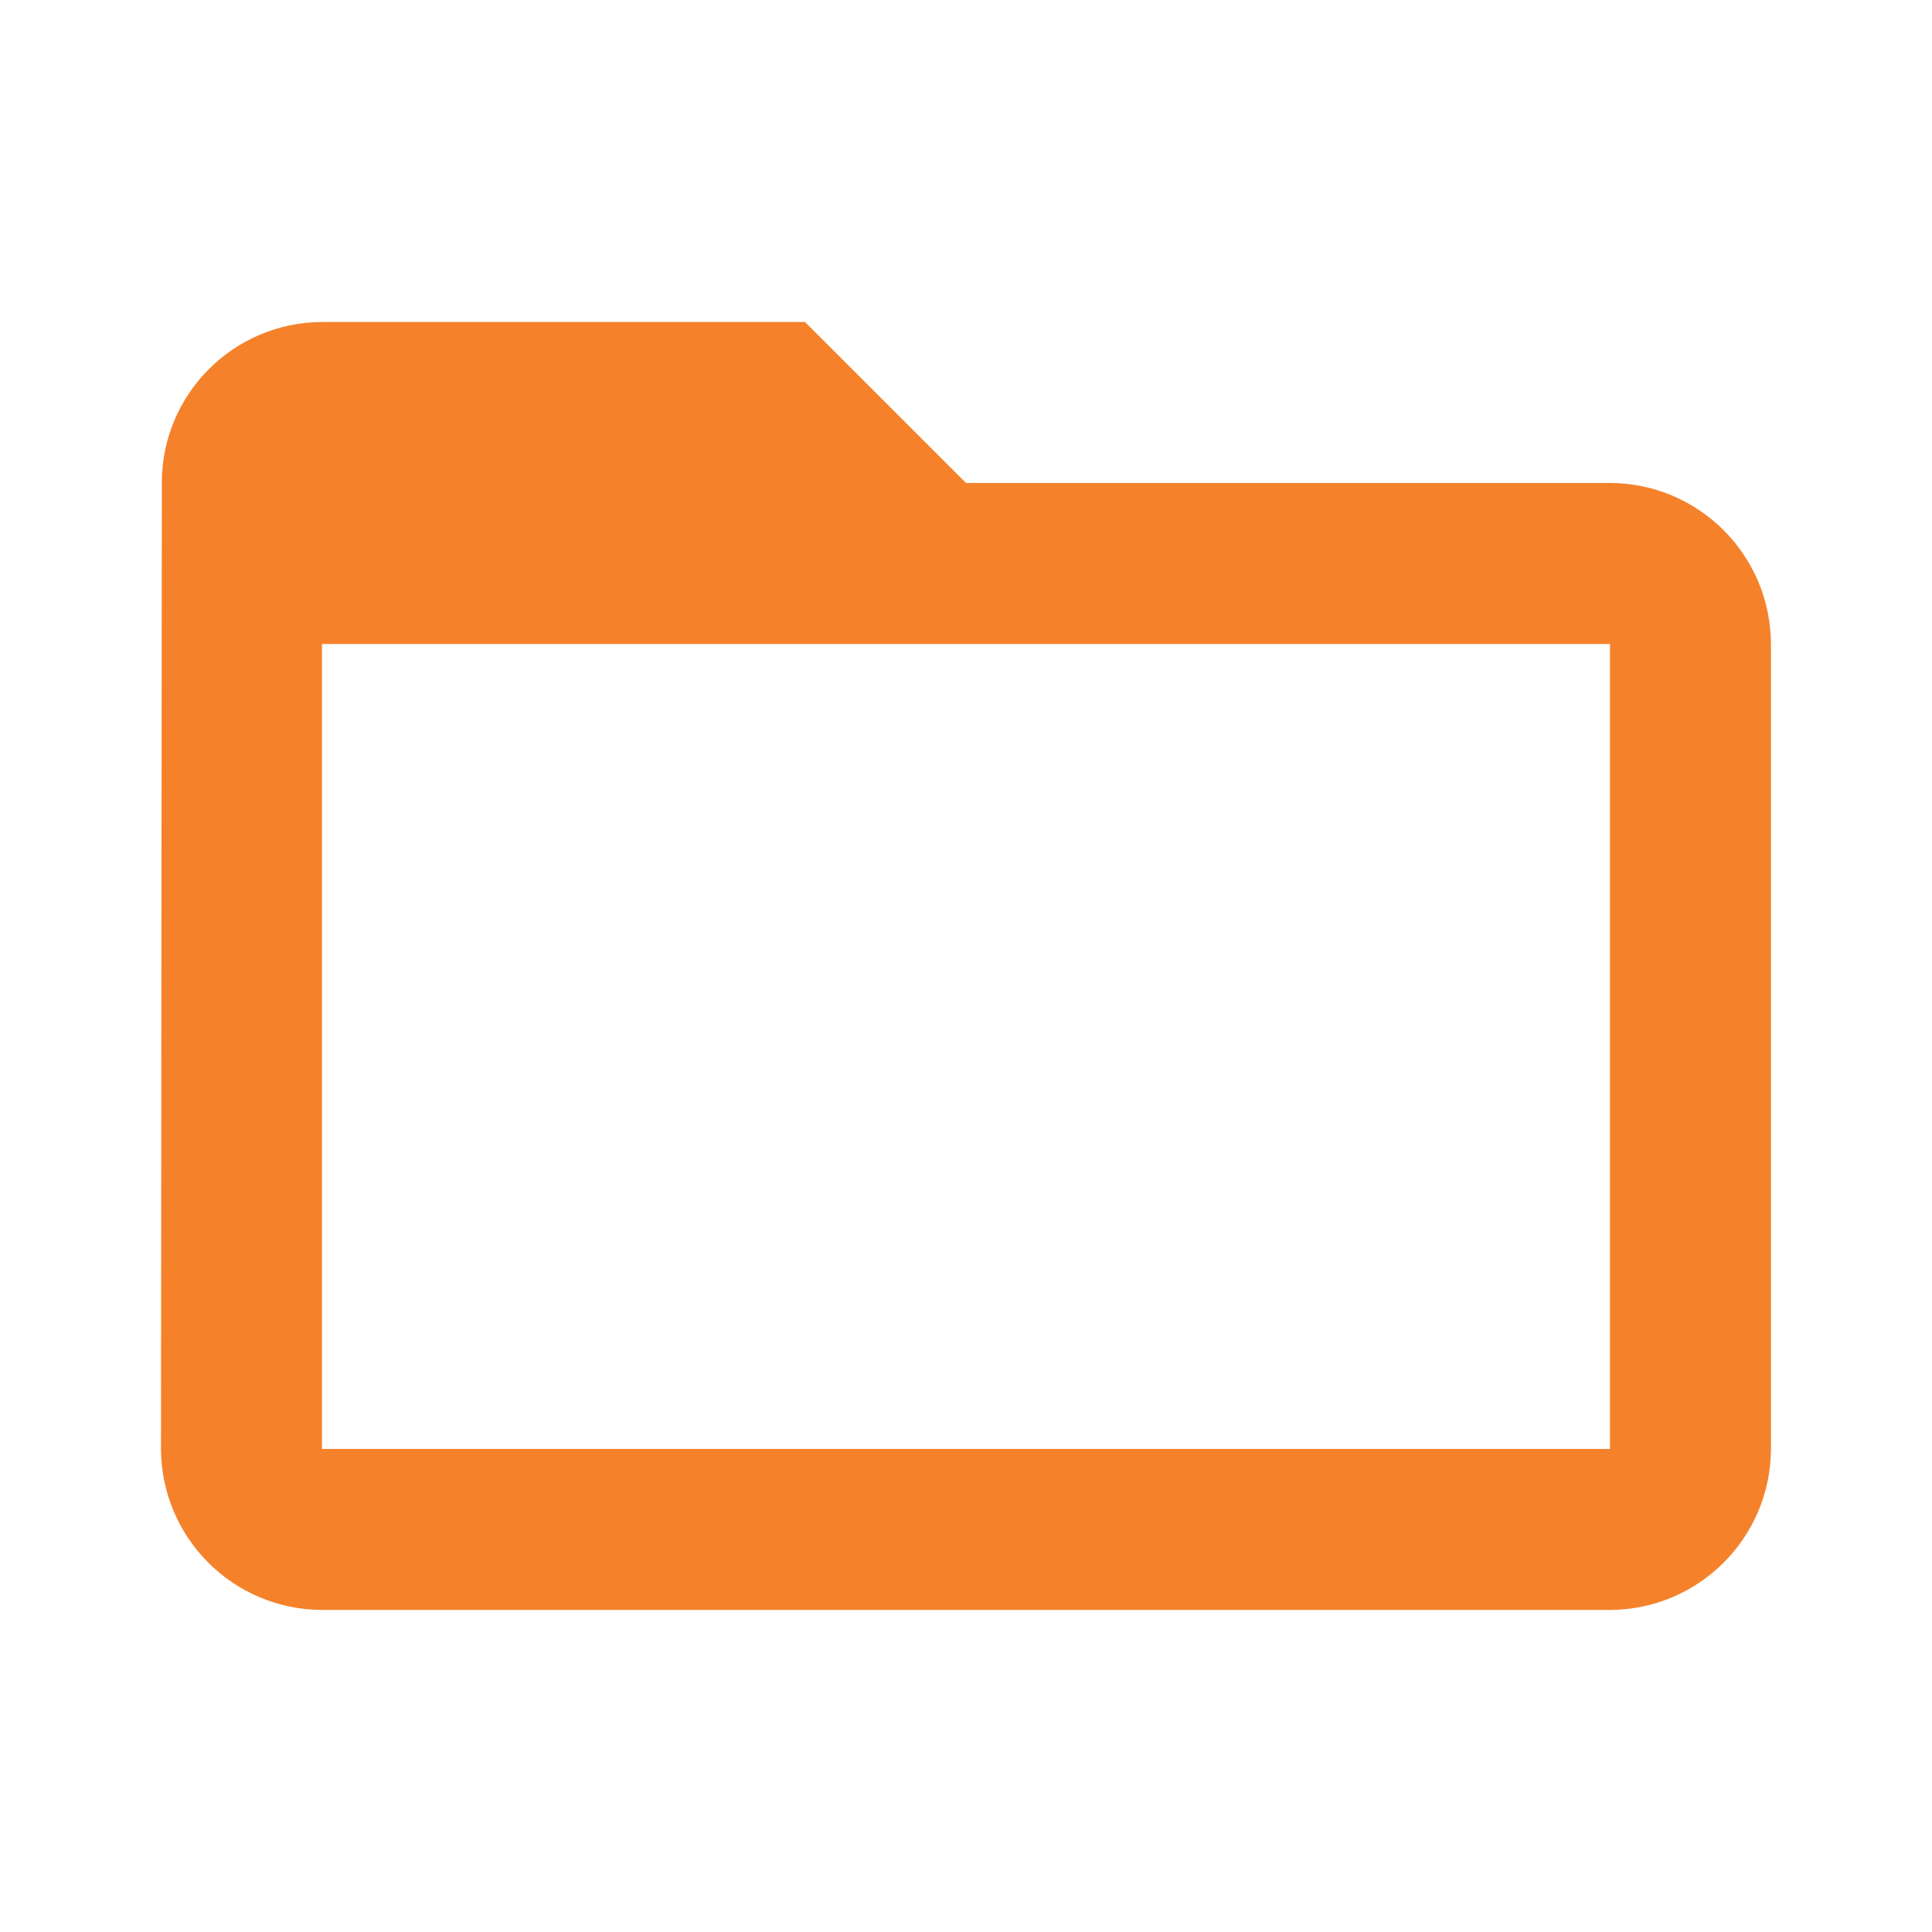
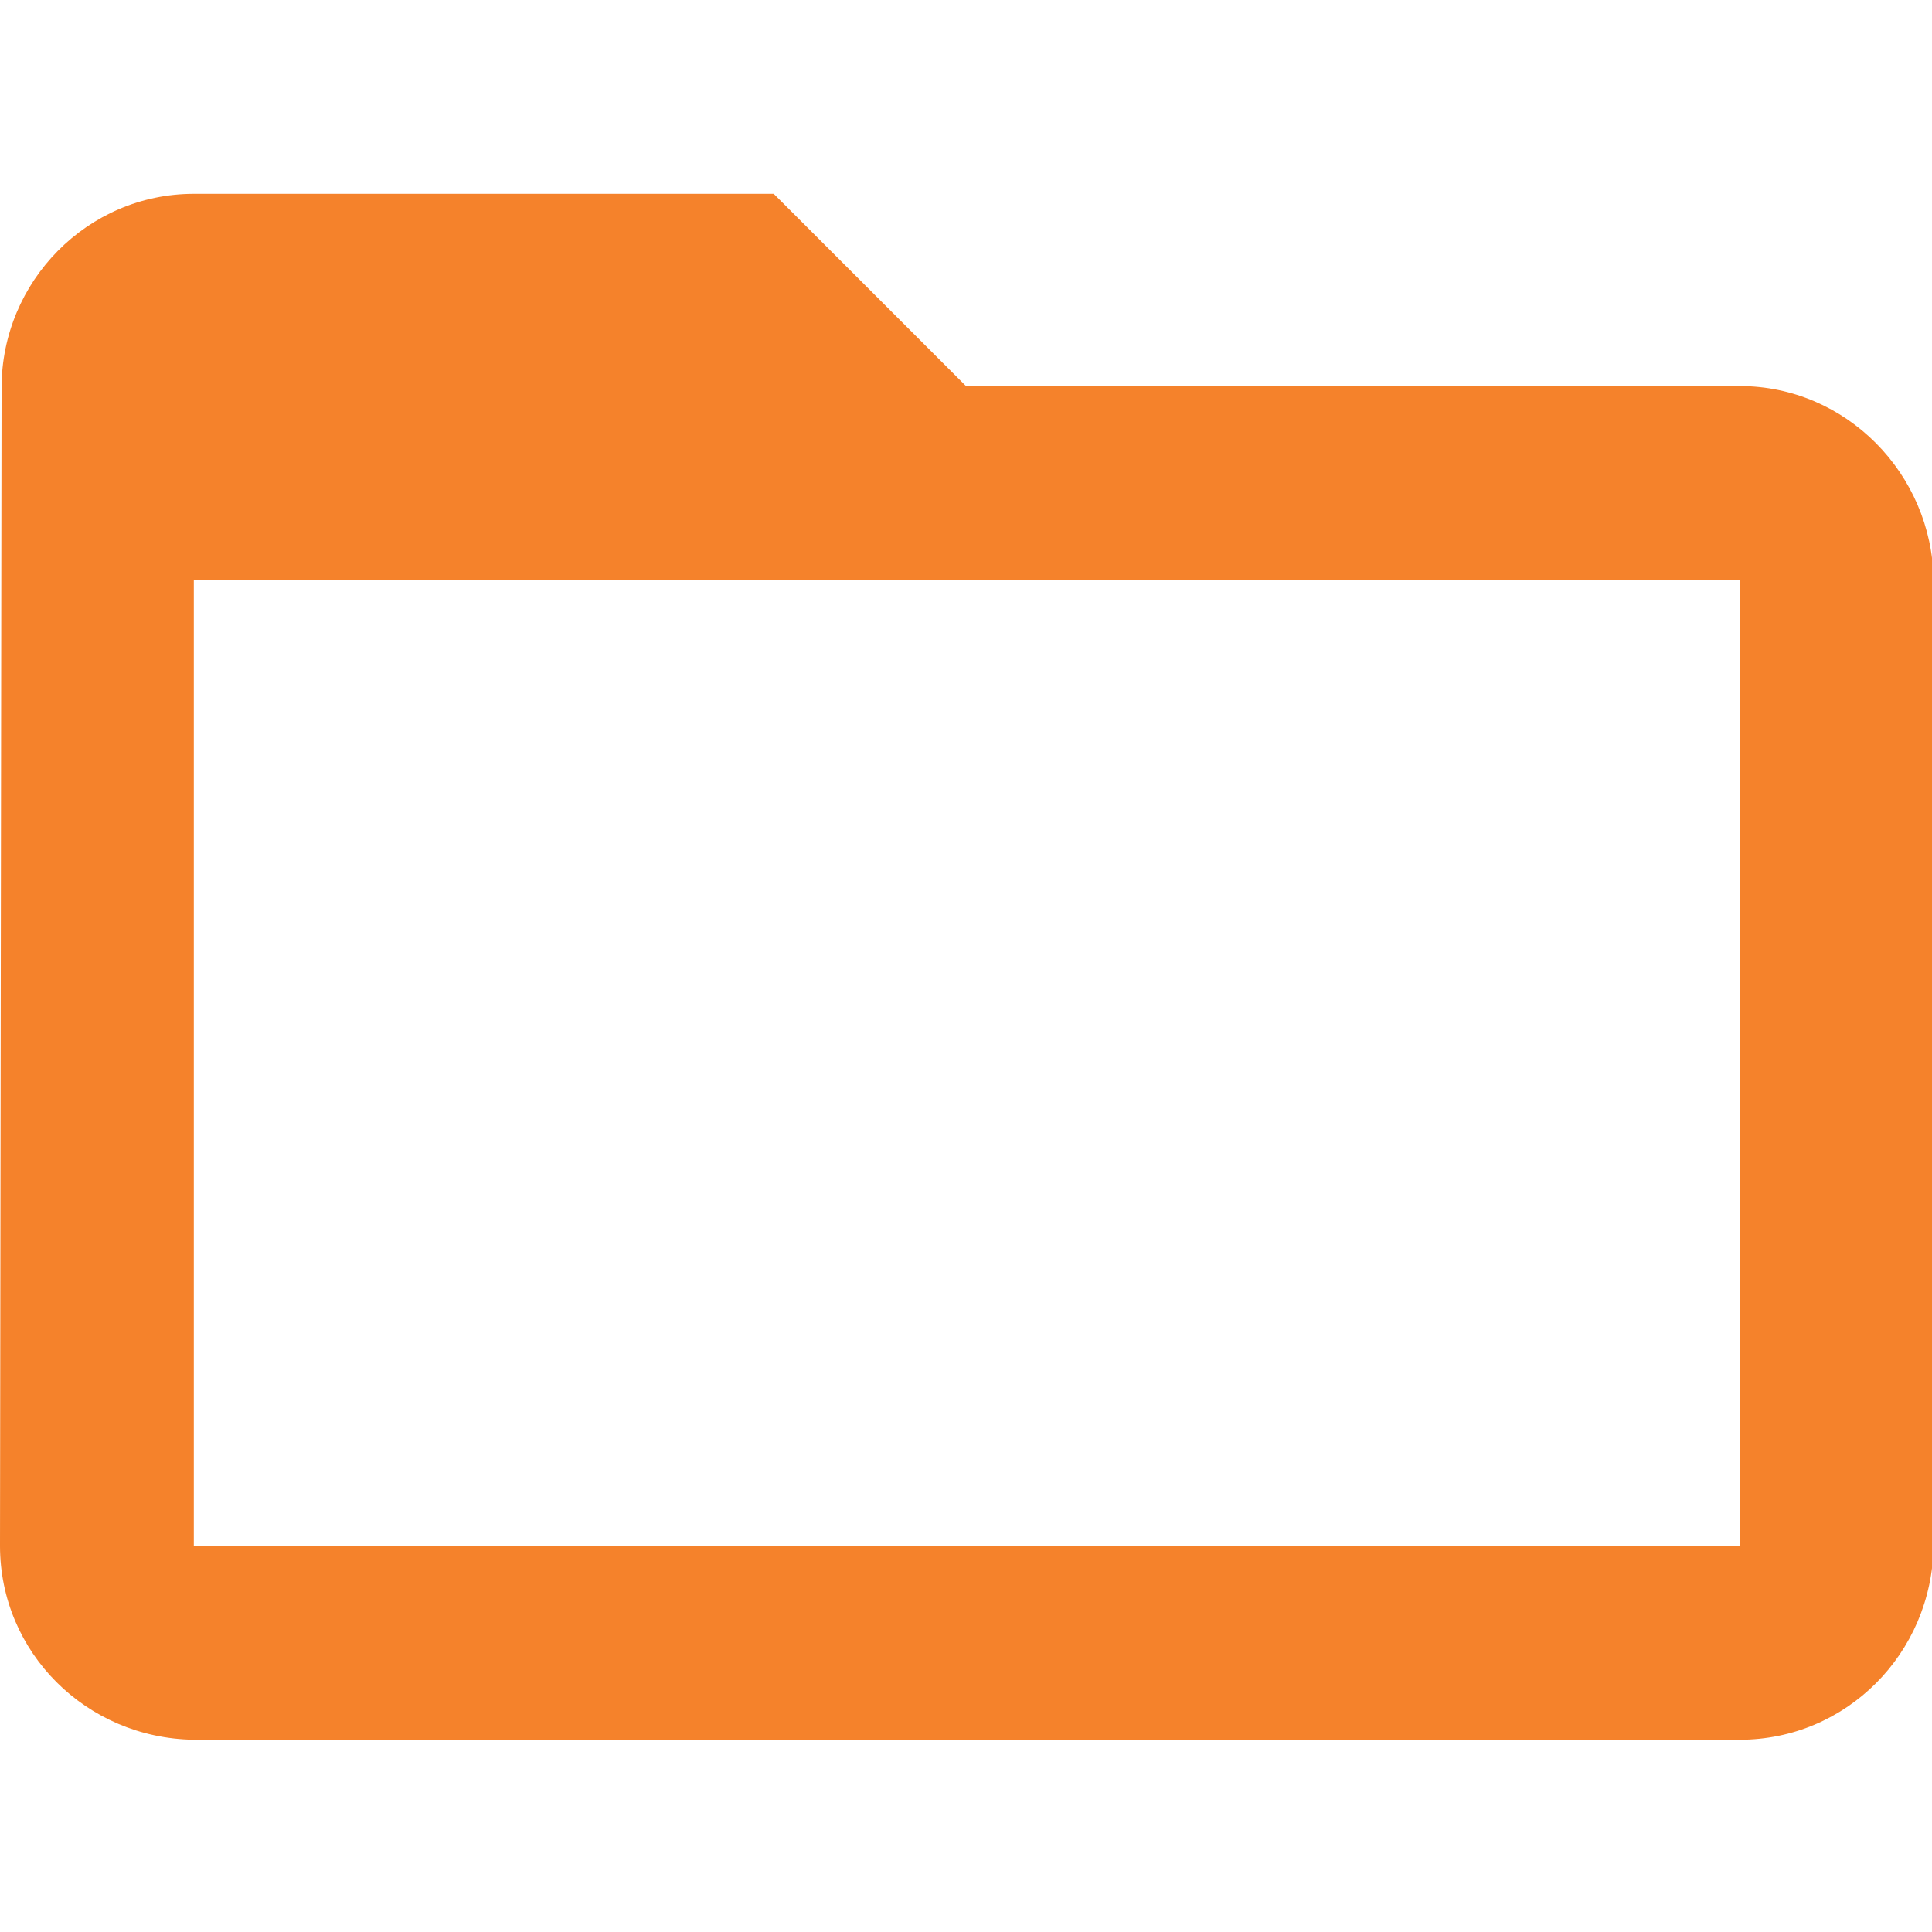
- <svg xmlns="http://www.w3.org/2000/svg" id="icon_pasta" width="123.643" height="123.643" viewBox="0 0 123.643 123.643">
-   <path id="Caminho_725" data-name="Caminho 725" d="M0,0H123.643V123.643H0Z" fill="none" />
-   <path id="Caminho_726" data-name="Caminho 726" d="M94.732,14.3H53.518L43.214,4H12.3A10.29,10.29,0,0,0,2.052,14.3L2,76.125a10.334,10.334,0,0,0,10.3,10.3H94.732a10.334,10.334,0,0,0,10.3-10.3V24.607A10.334,10.334,0,0,0,94.732,14.3Zm0,61.822H12.3V24.607H94.732Z" transform="translate(8.304 16.607)" fill="#f5822b" />
+ <svg xmlns="http://www.w3.org/2000/svg" version="1.1" id="icon_pasta" x="0px" y="0px" viewBox="0 0 123.6 123.6" style="enable-background:new 0 0 123.6 123.6;" xml:space="preserve">
+   <style type="text/css">
+ 	.st0{fill:none;}
+ 	.st1{fill:#F5822B;}
+ </style>
+   <path id="Caminho_725" class="st0" d="M0,0h123.6v123.6H0V0z" />
+   <path id="Caminho_726" class="st1" d="M111.3,24.7H61.8L49.5,12.4H12.4c-6.8,0-12.3,5.6-12.3,12.4L0,98.9c0,6.8,5.5,12.3,12.4,12.4  h98.9c6.8,0,12.3-5.5,12.4-12.4V37.1C123.6,30.3,118.1,24.7,111.3,24.7z M111.3,98.9H12.4V37.1h98.9V98.9z" />
</svg>
